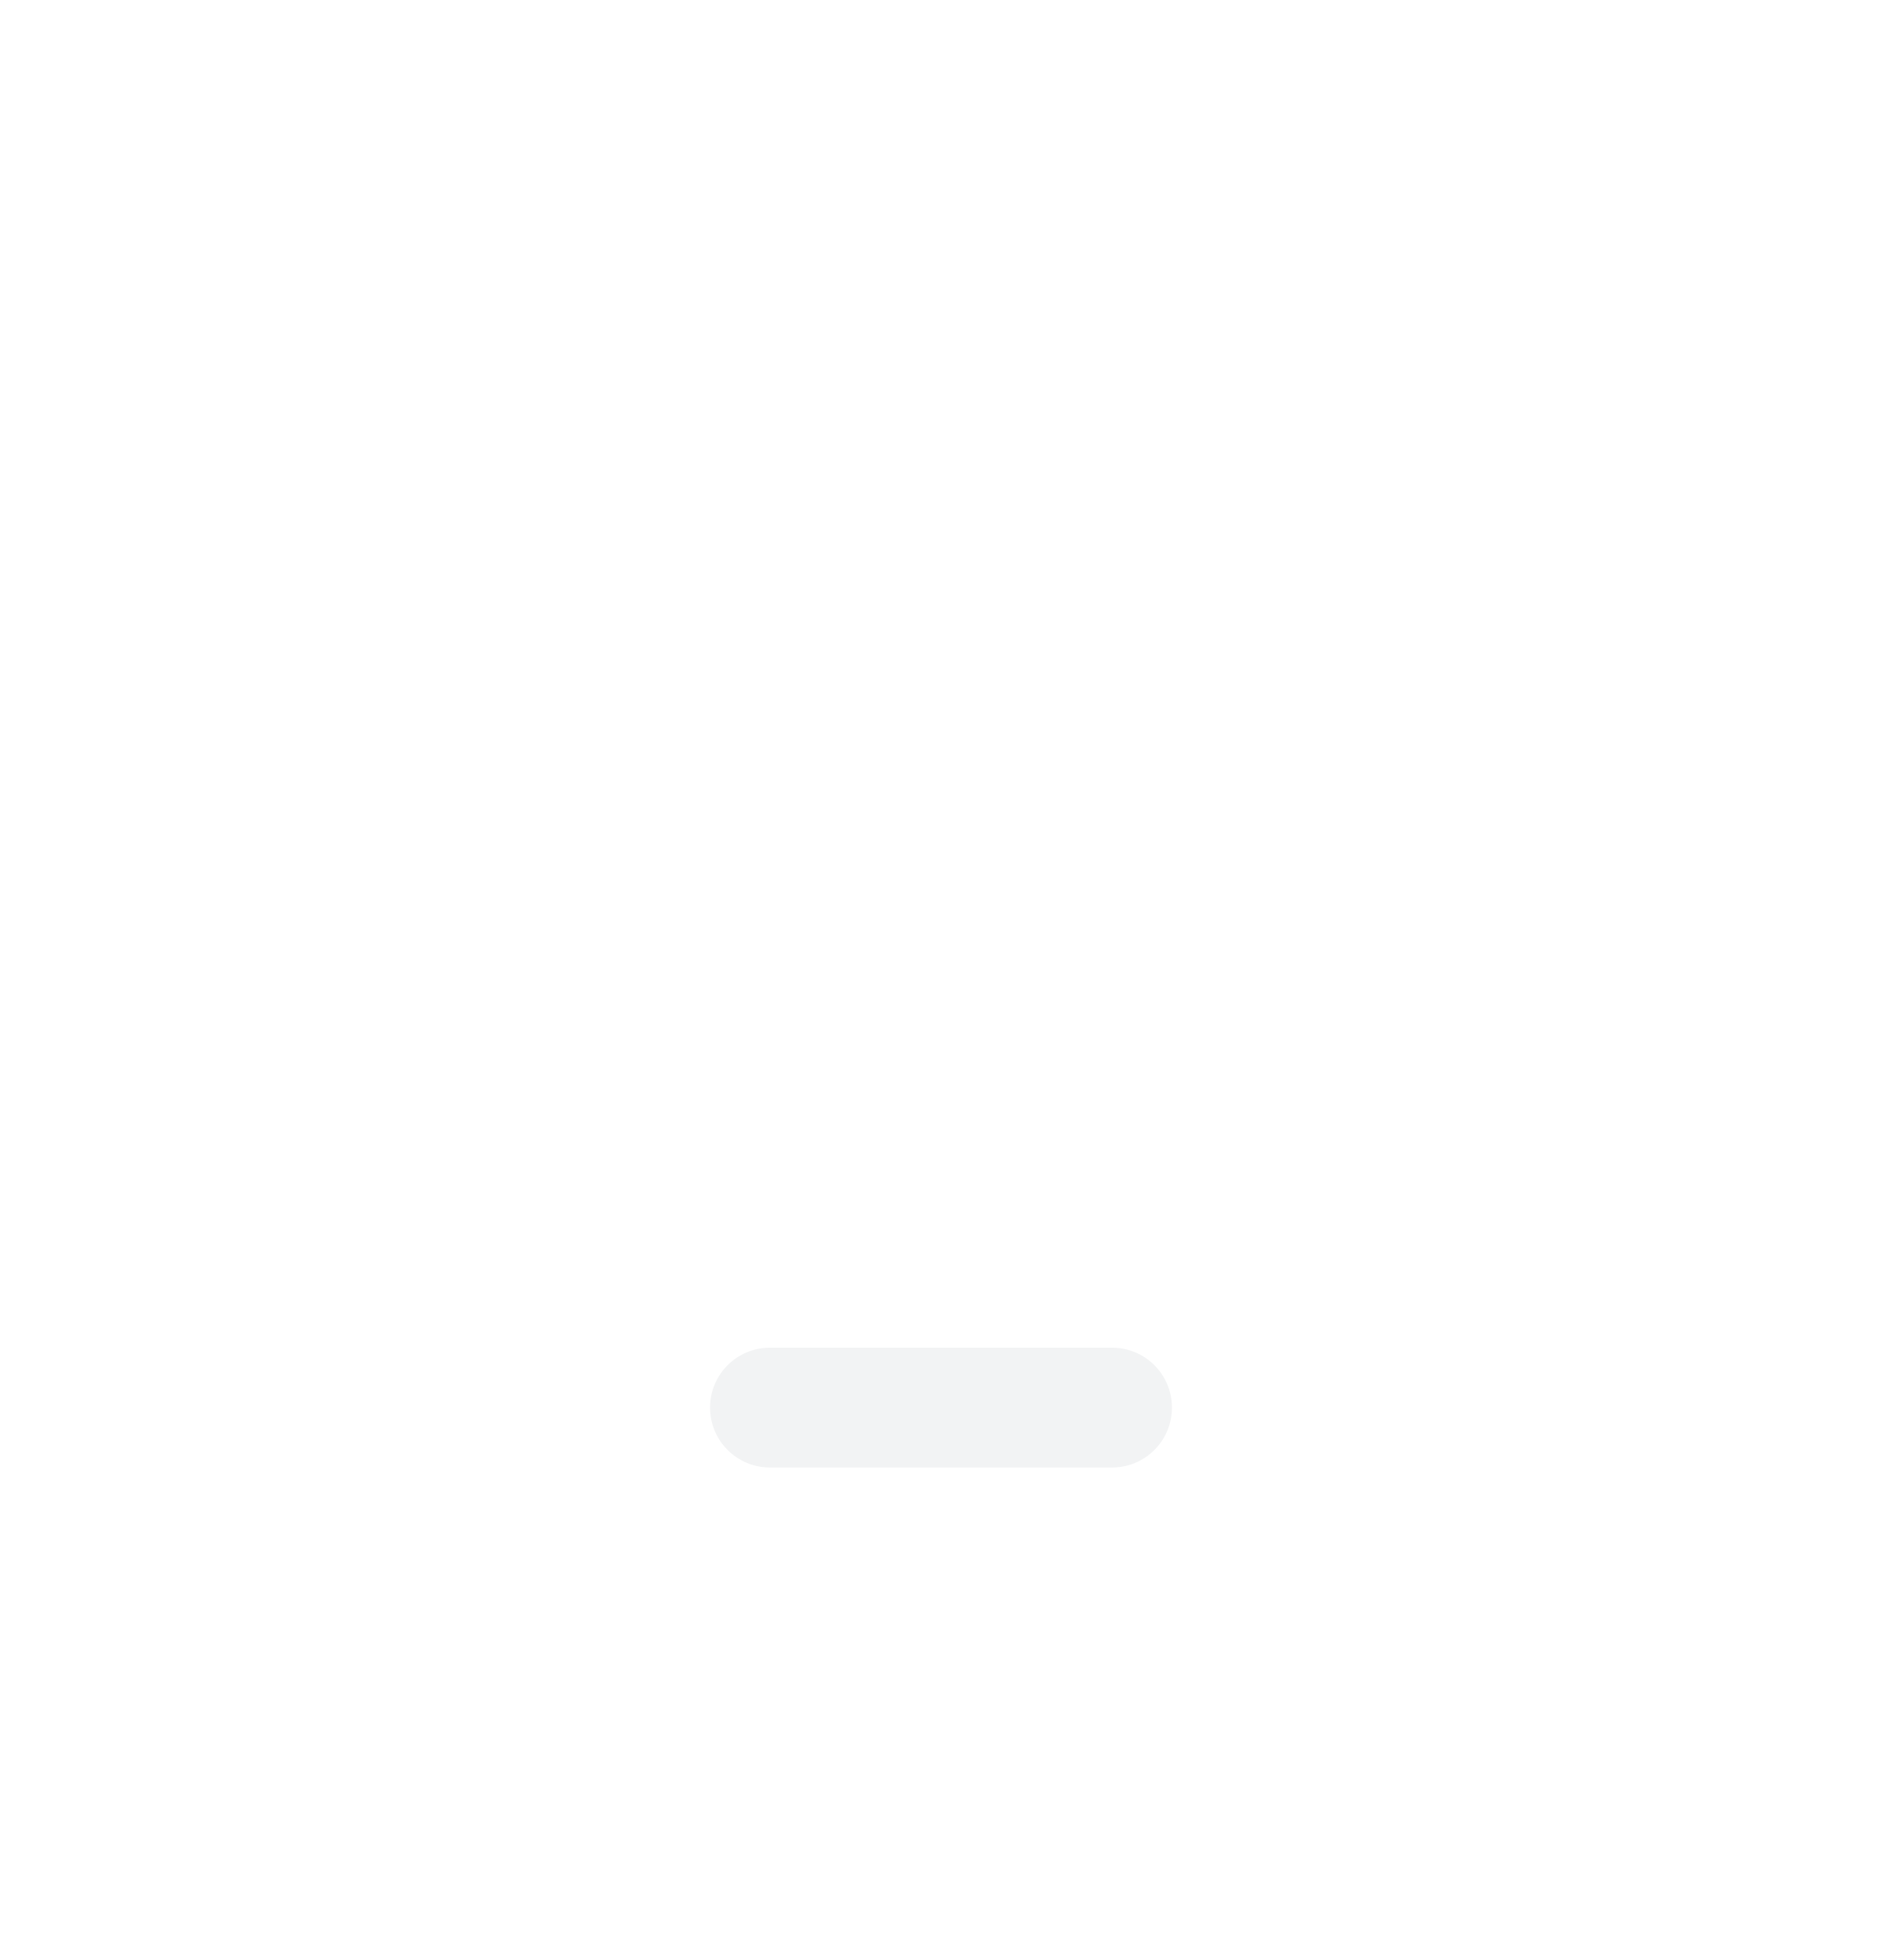
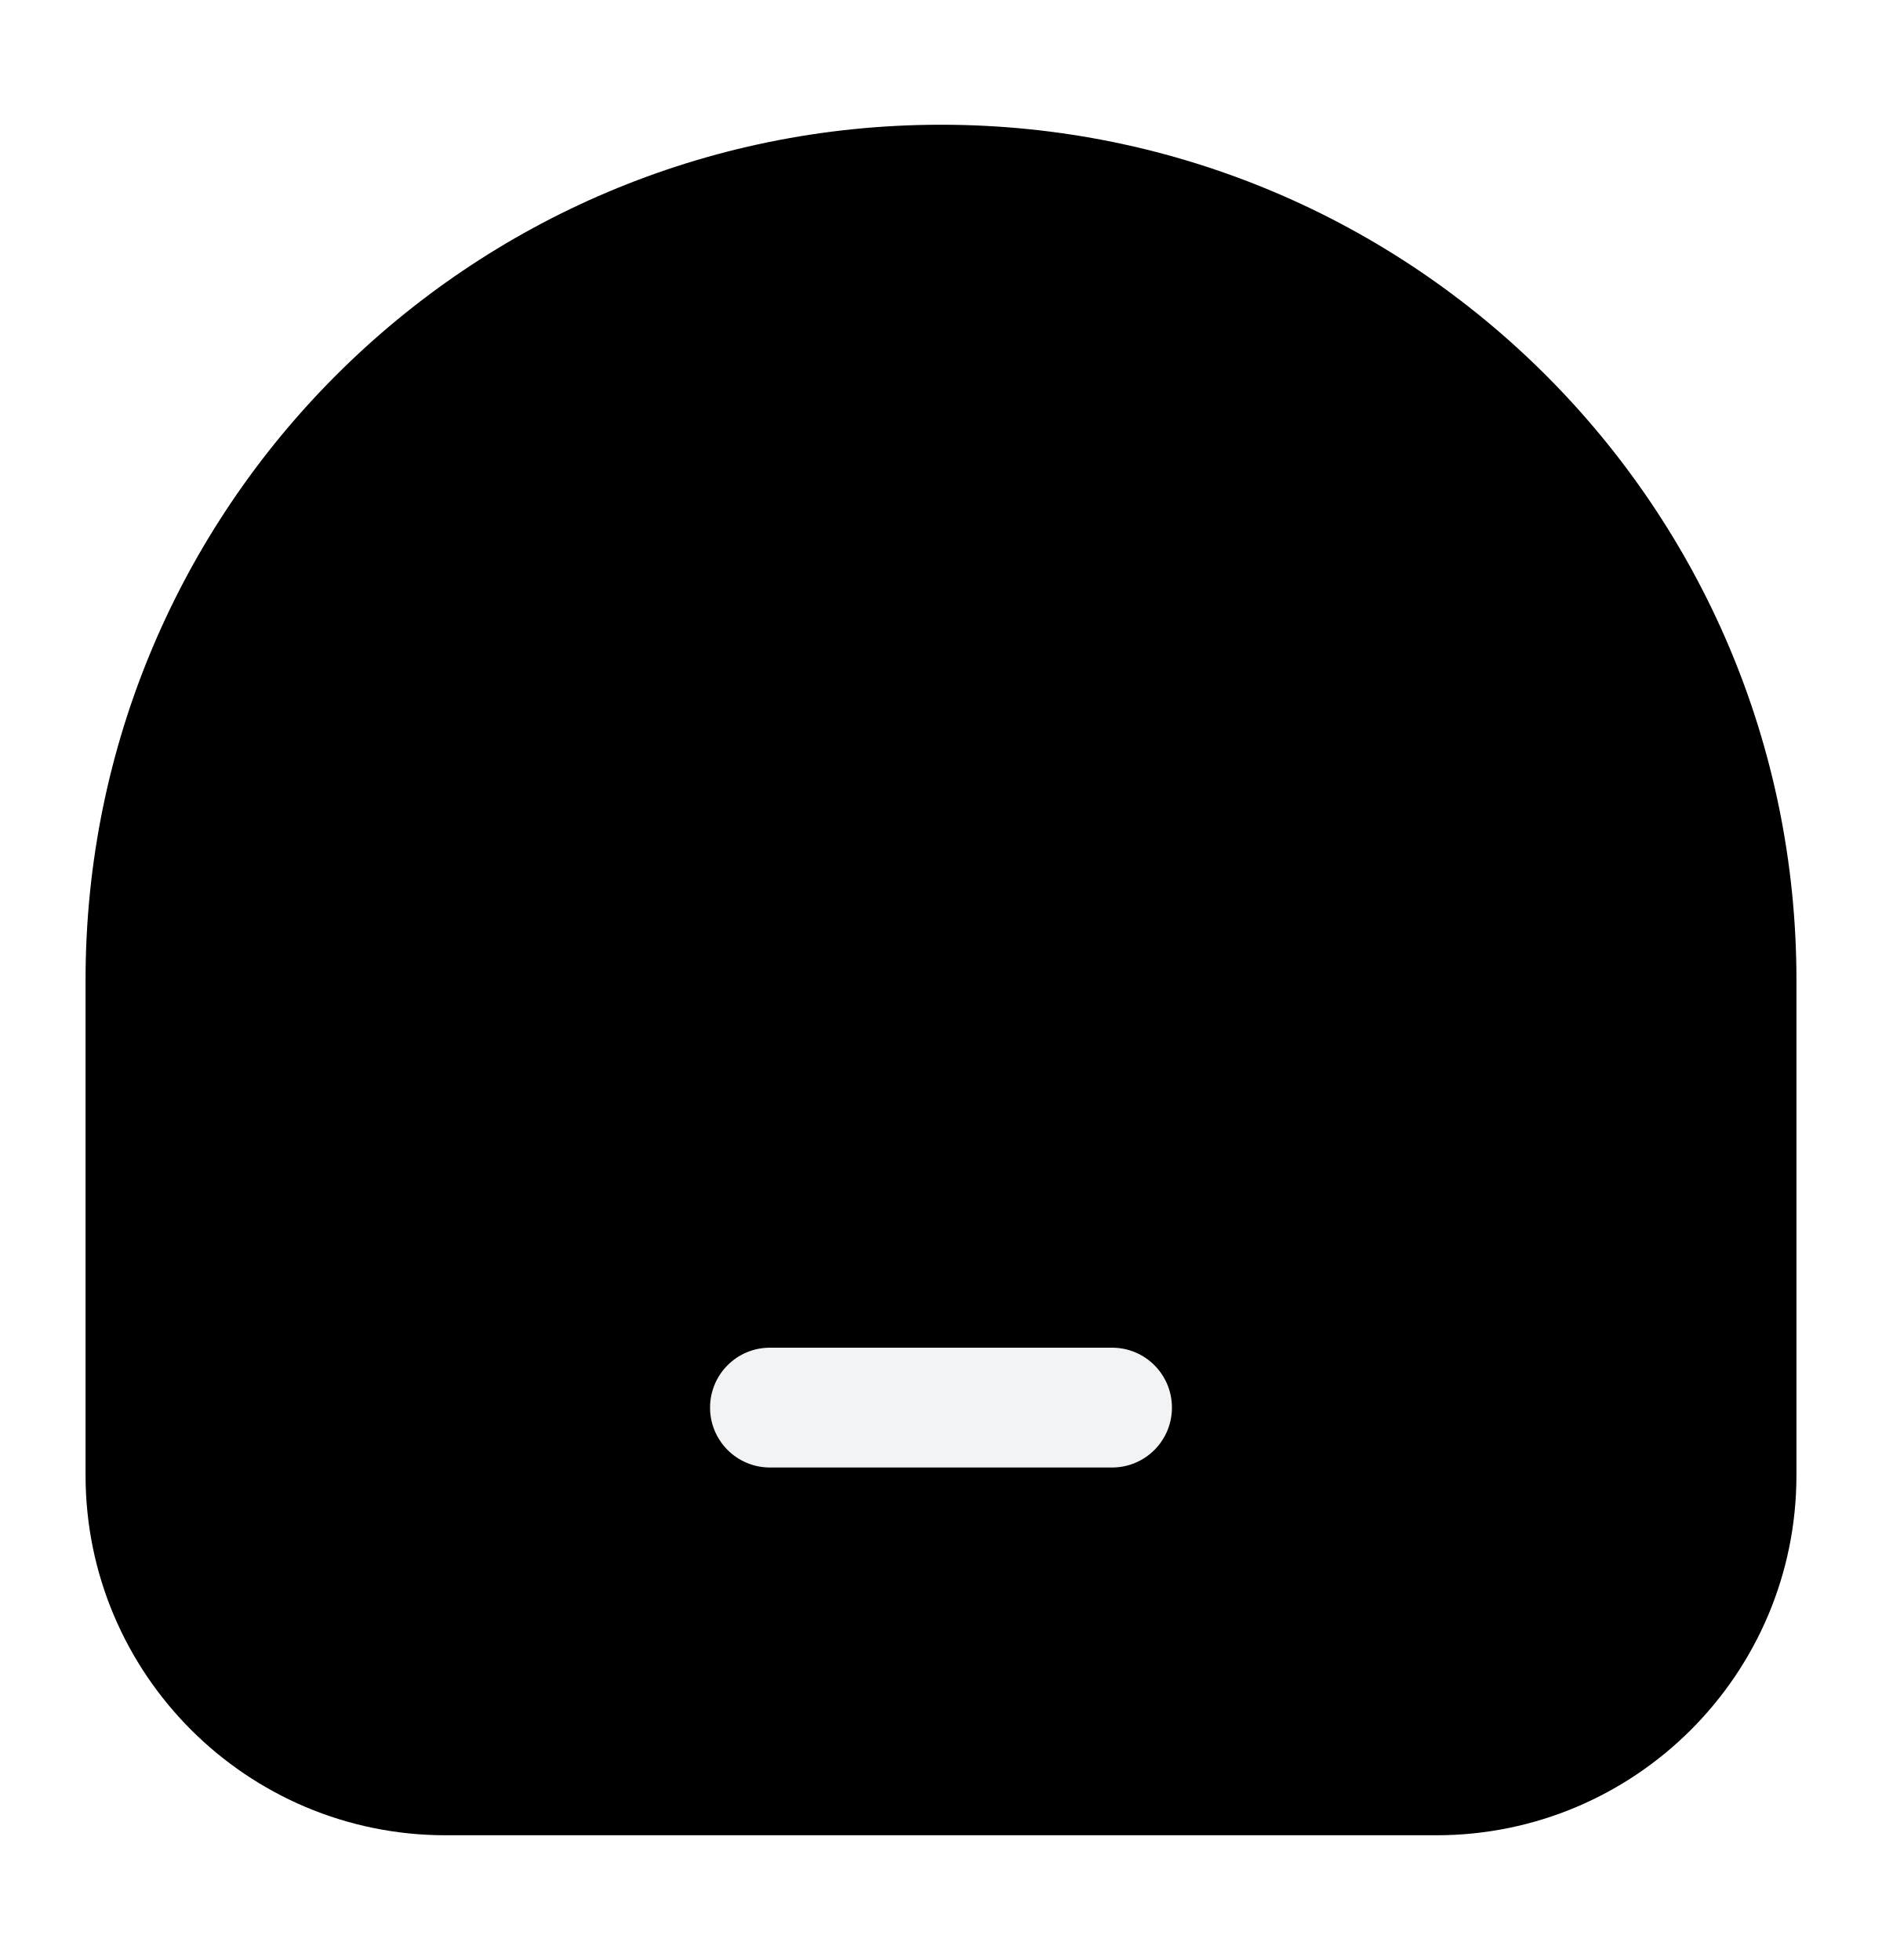
- <svg xmlns="http://www.w3.org/2000/svg" width="24" height="25" viewBox="0 0 24 25" fill="none">
+ <svg xmlns="http://www.w3.org/2000/svg" width="24" height="25" viewBox="0 0 24 25" fill="currentColor">
  <path d="M1.091 12.5C1.091 6.475 5.975 1.591 12 1.591C18.025 1.591 22.909 6.475 22.909 12.5V18.816C22.909 21.352 20.853 23.409 18.316 23.409H5.684C3.147 23.409 1.091 21.352 1.091 18.816V12.5Z" />
  <path fill-rule="evenodd" clip-rule="evenodd" d="M9.055 17.954C9.055 17.532 9.396 17.19 9.818 17.19H14.182C14.604 17.19 14.945 17.532 14.945 17.954C14.945 18.376 14.604 18.718 14.182 18.718H9.818C9.396 18.718 9.055 18.376 9.055 17.954Z" fill="#F2F3F4" />
</svg>
